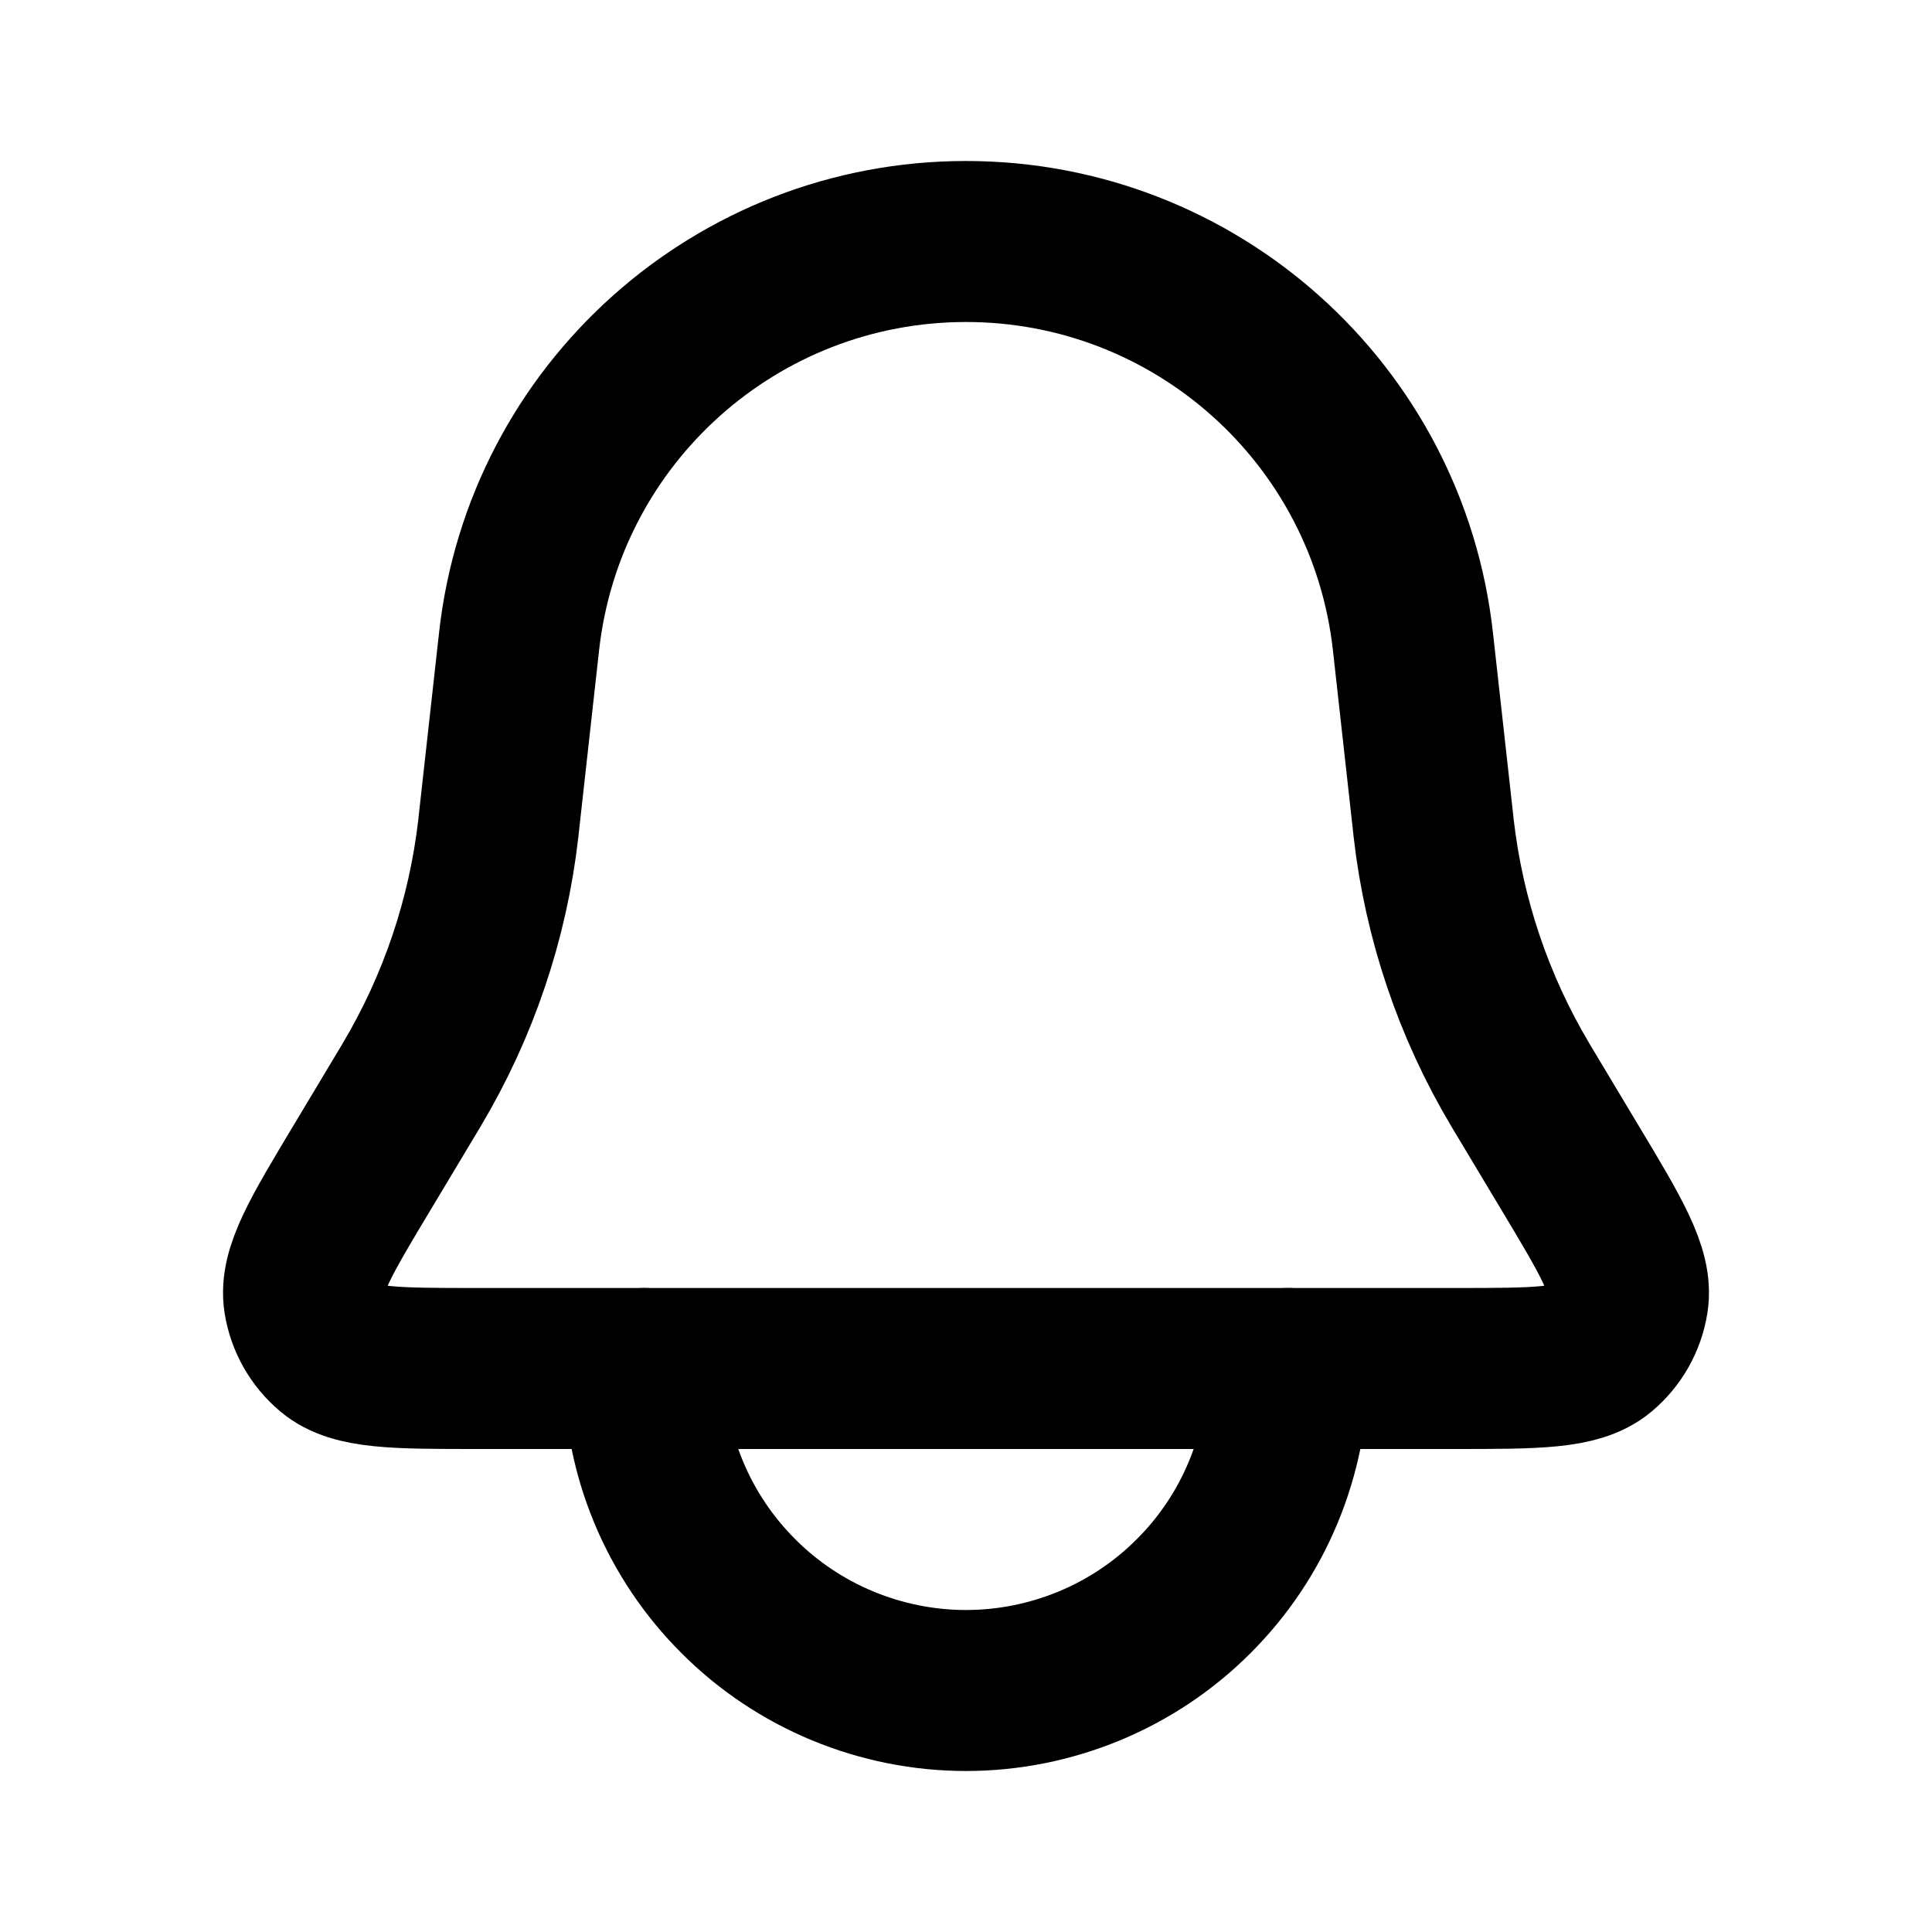
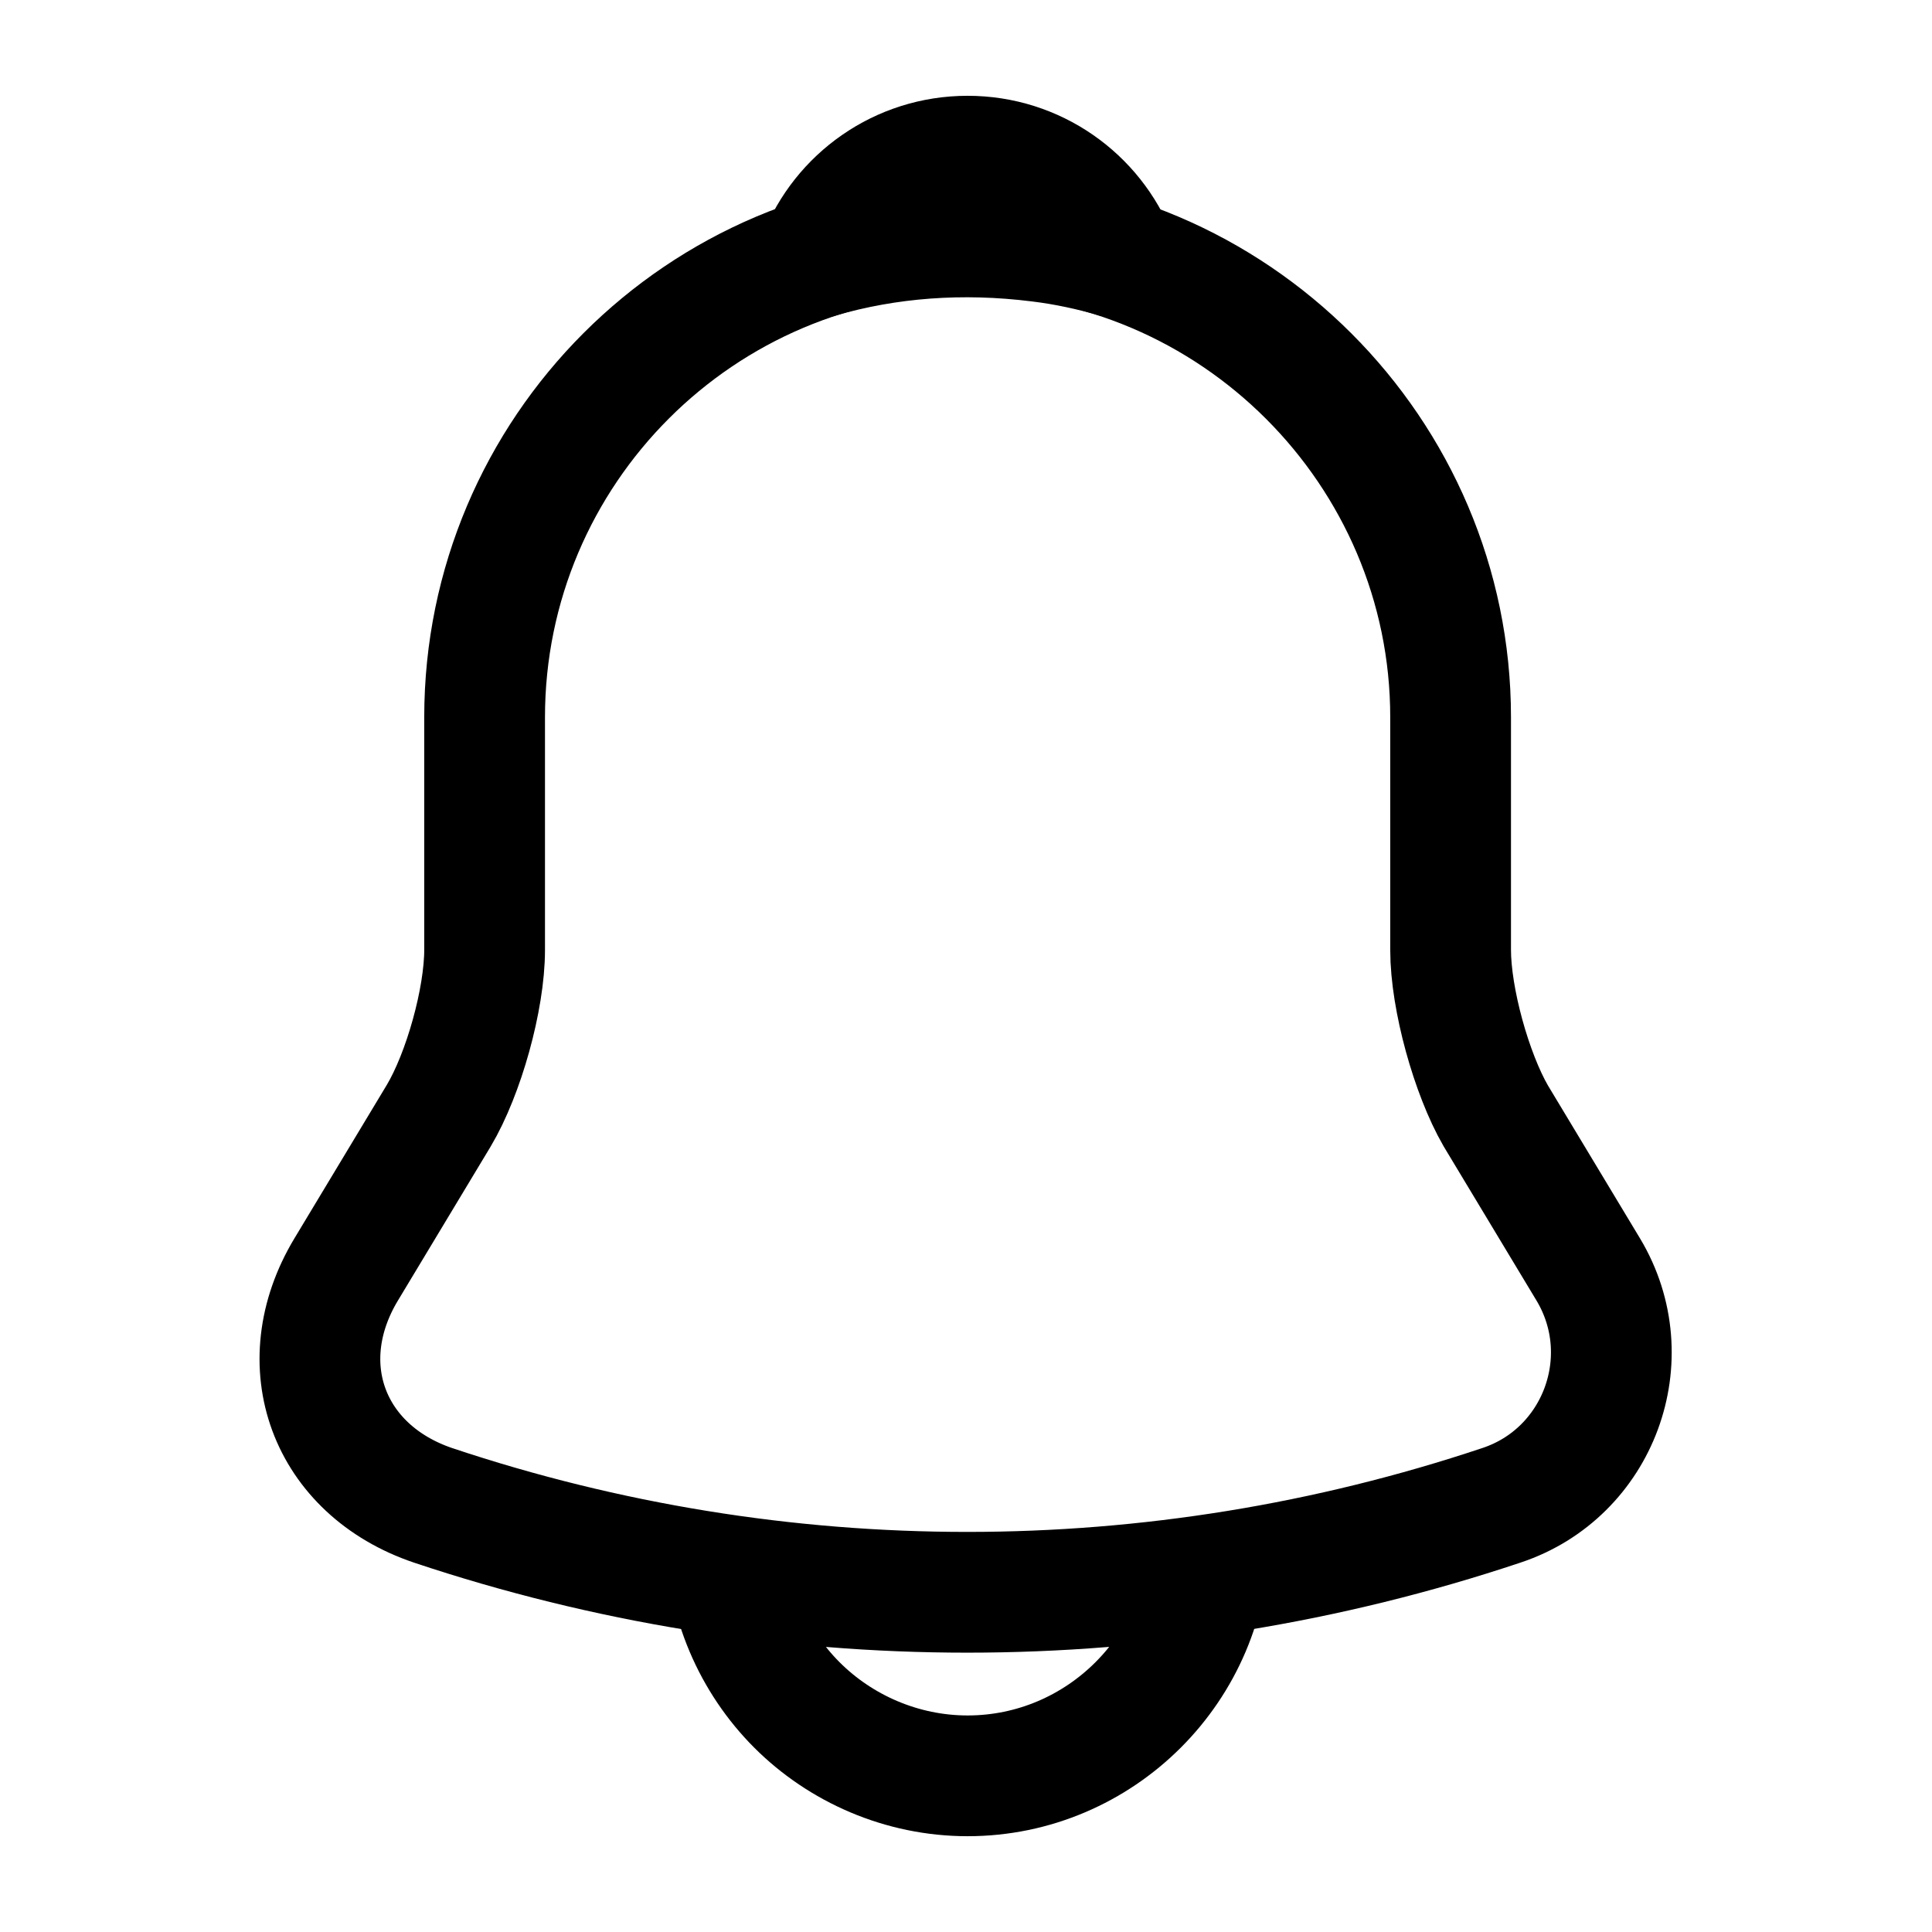
<svg xmlns="http://www.w3.org/2000/svg" width="24" height="24" viewBox="0 0 24 24" fill="none">
-   <path d="M6.448 7.969C6.762 5.14 9.153 3 12 3V3C14.847 3 17.238 5.14 17.552 7.969L17.804 10.236C17.807 10.264 17.809 10.279 17.81 10.293C17.939 11.417 18.305 12.501 18.884 13.473C18.891 13.485 18.898 13.497 18.913 13.522L19.491 14.486C20.016 15.36 20.278 15.797 20.222 16.156C20.184 16.395 20.061 16.612 19.876 16.767C19.597 17 19.087 17 18.068 17H5.932C4.913 17 4.403 17 4.124 16.767C3.939 16.612 3.816 16.395 3.778 16.156C3.722 15.797 3.984 15.36 4.509 14.486L5.087 13.522C5.102 13.497 5.109 13.485 5.116 13.473C5.695 12.501 6.061 11.417 6.19 10.293C6.191 10.279 6.193 10.264 6.196 10.236L6.448 7.969Z" stroke="black" stroke-width="2" />
-   <path d="M8 17C8 17.525 8.103 18.045 8.304 18.531C8.505 19.016 8.8 19.457 9.172 19.828C9.543 20.2 9.984 20.494 10.469 20.695C10.955 20.896 11.475 21 12 21C12.525 21 13.045 20.896 13.531 20.695C14.016 20.494 14.457 20.2 14.828 19.828C15.2 19.457 15.495 19.016 15.695 18.531C15.896 18.045 16 17.525 16 17" stroke="black" stroke-width="2" stroke-linecap="round" />
+   <path d="M12.02 2.91C8.71 2.91 6.02 5.6 6.02 8.91V11.8C6.02 12.41 5.76 13.34 5.45 13.86L4.3 15.77C3.59 16.95 4.08 18.26 5.38 18.7C9.69 20.14 14.34 20.14 18.65 18.7C19.86 18.3 20.39 16.87 19.73 15.77L18.58 13.86C18.28 13.34 18.02 12.41 18.02 11.8V8.91C18.02 5.61 15.32 2.91 12.02 2.91Z" stroke="black" stroke-width="1.5" stroke-miterlimit="10" stroke-linecap="round" />
+   <path d="M13.87 3.2C13.56 3.11 13.24 3.04 12.91 3C11.95 2.88 11.03 2.95 10.17 3.2C10.46 2.46 11.18 1.94 12.02 1.94C12.86 1.94 13.58 2.46 13.87 3.2Z" stroke="black" stroke-width="1.5" stroke-miterlimit="10" stroke-linecap="round" stroke-linejoin="round" />
+   <path d="M15.02 19.06C15.02 20.71 13.67 22.06 12.02 22.06C11.2 22.06 10.44 21.72 9.9 21.18C9.36 20.64 9.02 19.88 9.02 19.06" stroke="black" stroke-width="1.5" stroke-miterlimit="10" />
</svg>
